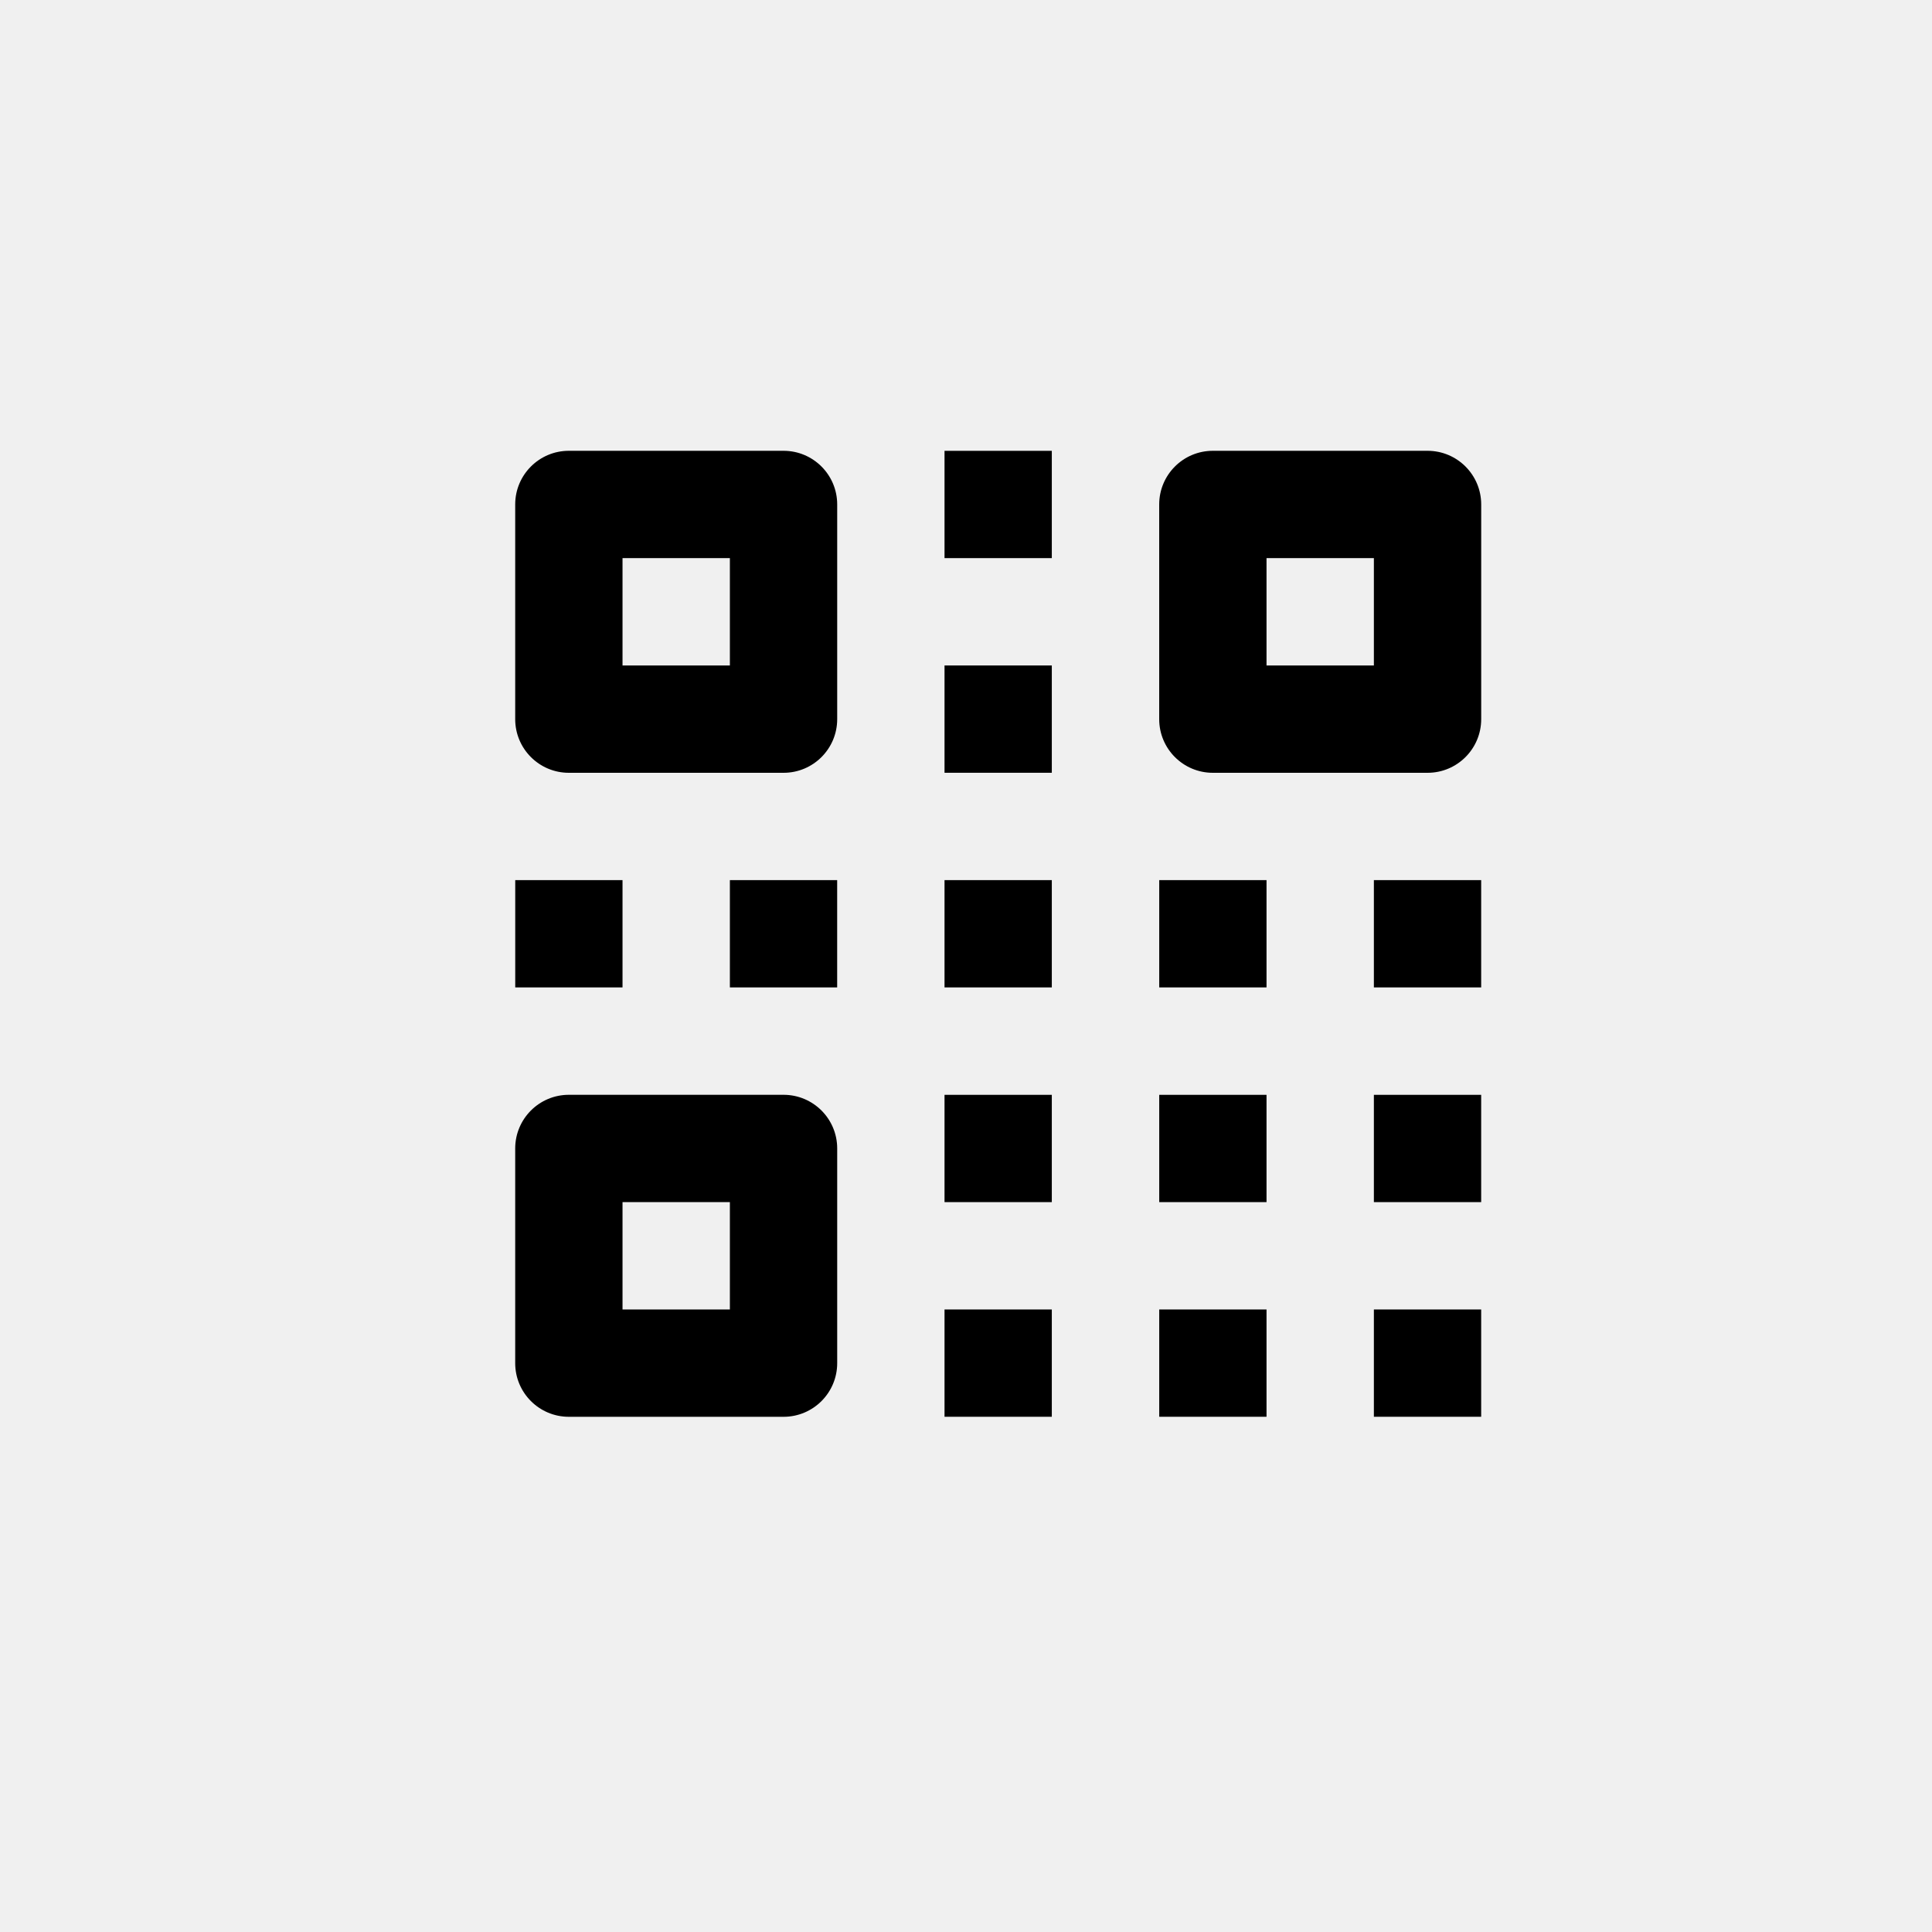
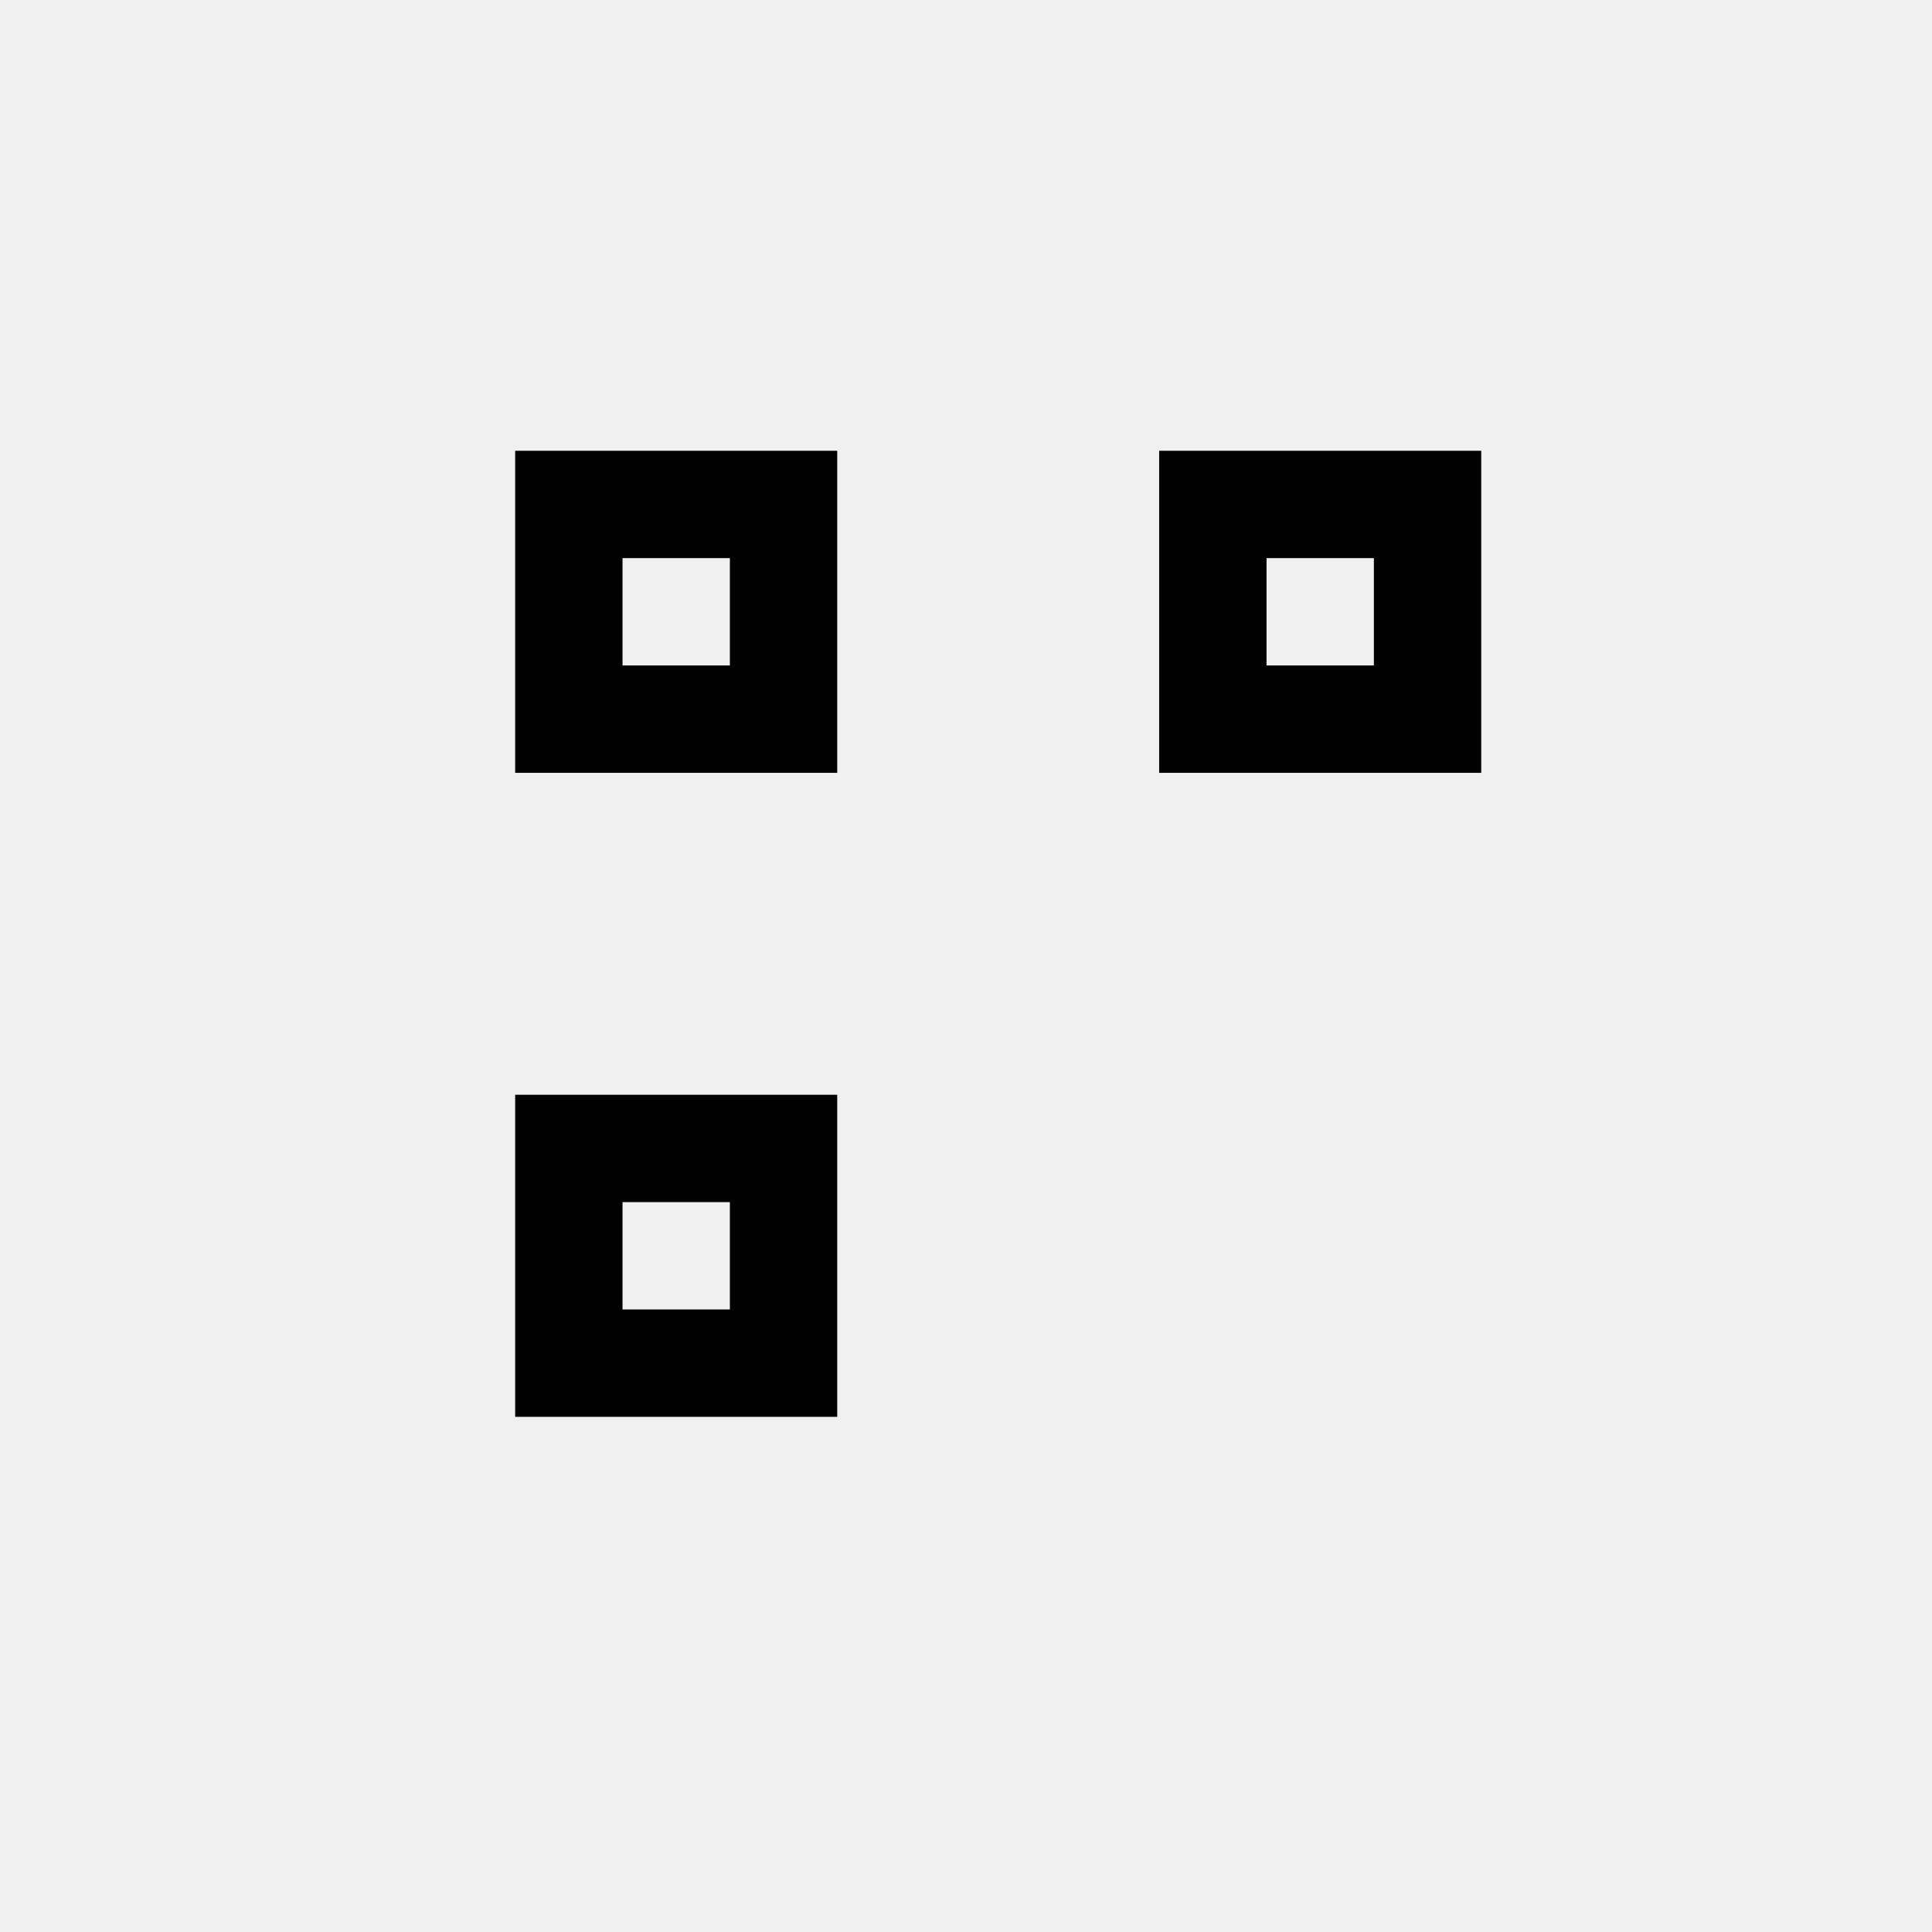
<svg xmlns="http://www.w3.org/2000/svg" width="30" height="30" viewBox="0 0 30 30" fill="none">
-   <rect x="15.083" y="14.083" width="0.833" height="0.833" fill="black" stroke="black" stroke-width="0.833" />
-   <rect x="15.083" y="10.75" width="0.833" height="0.833" fill="black" stroke="black" stroke-width="0.833" />
-   <rect x="11.75" y="14.083" width="0.833" height="0.833" fill="black" stroke="black" stroke-width="0.833" />
-   <rect x="8.417" y="14.083" width="0.833" height="0.833" fill="black" stroke="black" stroke-width="0.833" />
-   <rect x="15.083" y="7.417" width="0.833" height="0.833" fill="black" stroke="black" stroke-width="0.833" />
-   <rect x="15.083" y="17.417" width="0.833" height="0.833" fill="black" stroke="black" stroke-width="0.833" />
-   <rect x="15.083" y="20.75" width="0.833" height="0.833" fill="black" stroke="black" stroke-width="0.833" />
-   <rect x="18.417" y="14.083" width="0.833" height="0.833" fill="black" stroke="black" stroke-width="0.833" />
-   <rect x="18.417" y="17.417" width="0.833" height="0.833" fill="black" stroke="black" stroke-width="0.833" />
-   <rect x="18.417" y="20.75" width="0.833" height="0.833" fill="black" stroke="black" stroke-width="0.833" />
-   <rect x="21.75" y="14.083" width="0.833" height="0.833" fill="black" stroke="black" stroke-width="0.833" />
-   <rect x="21.75" y="17.417" width="0.833" height="0.833" fill="black" stroke="black" stroke-width="0.833" />
-   <rect x="21.75" y="20.75" width="0.833" height="0.833" fill="black" stroke="black" stroke-width="0.833" />
-   <mask id="path-14-inside-1" fill="white">
-     <rect x="8" y="7" width="5" height="5" rx="0.833" />
-   </mask>
-   <rect x="8" y="7" width="5" height="5" rx="0.833" stroke="black" stroke-width="3.333" mask="url(#path-14-inside-1)" />
-   <mask id="path-15-inside-2" fill="white">
-     <rect x="8" y="17" width="5" height="5" rx="0.833" />
-   </mask>
-   <rect x="8" y="17" width="5" height="5" rx="0.833" stroke="black" stroke-width="3.333" mask="url(#path-15-inside-2)" />
-   <mask id="path-16-inside-3" fill="white">
-     <rect x="18" y="7" width="5" height="5" rx="0.833" />
-   </mask>
-   <rect x="18" y="7" width="5" height="5" rx="0.833" stroke="black" stroke-width="3.333" mask="url(#path-16-inside-3)" />
+   <path d="M8.833 7.833H12.167V11.167H8.833L8.833 7.833ZM8.833 17.833H12.167V21.167H8.833L8.833 17.833ZM18.833 7.833H22.167V11.167H18.833V7.833Z" stroke="black" stroke-width="1.667" />
</svg>
